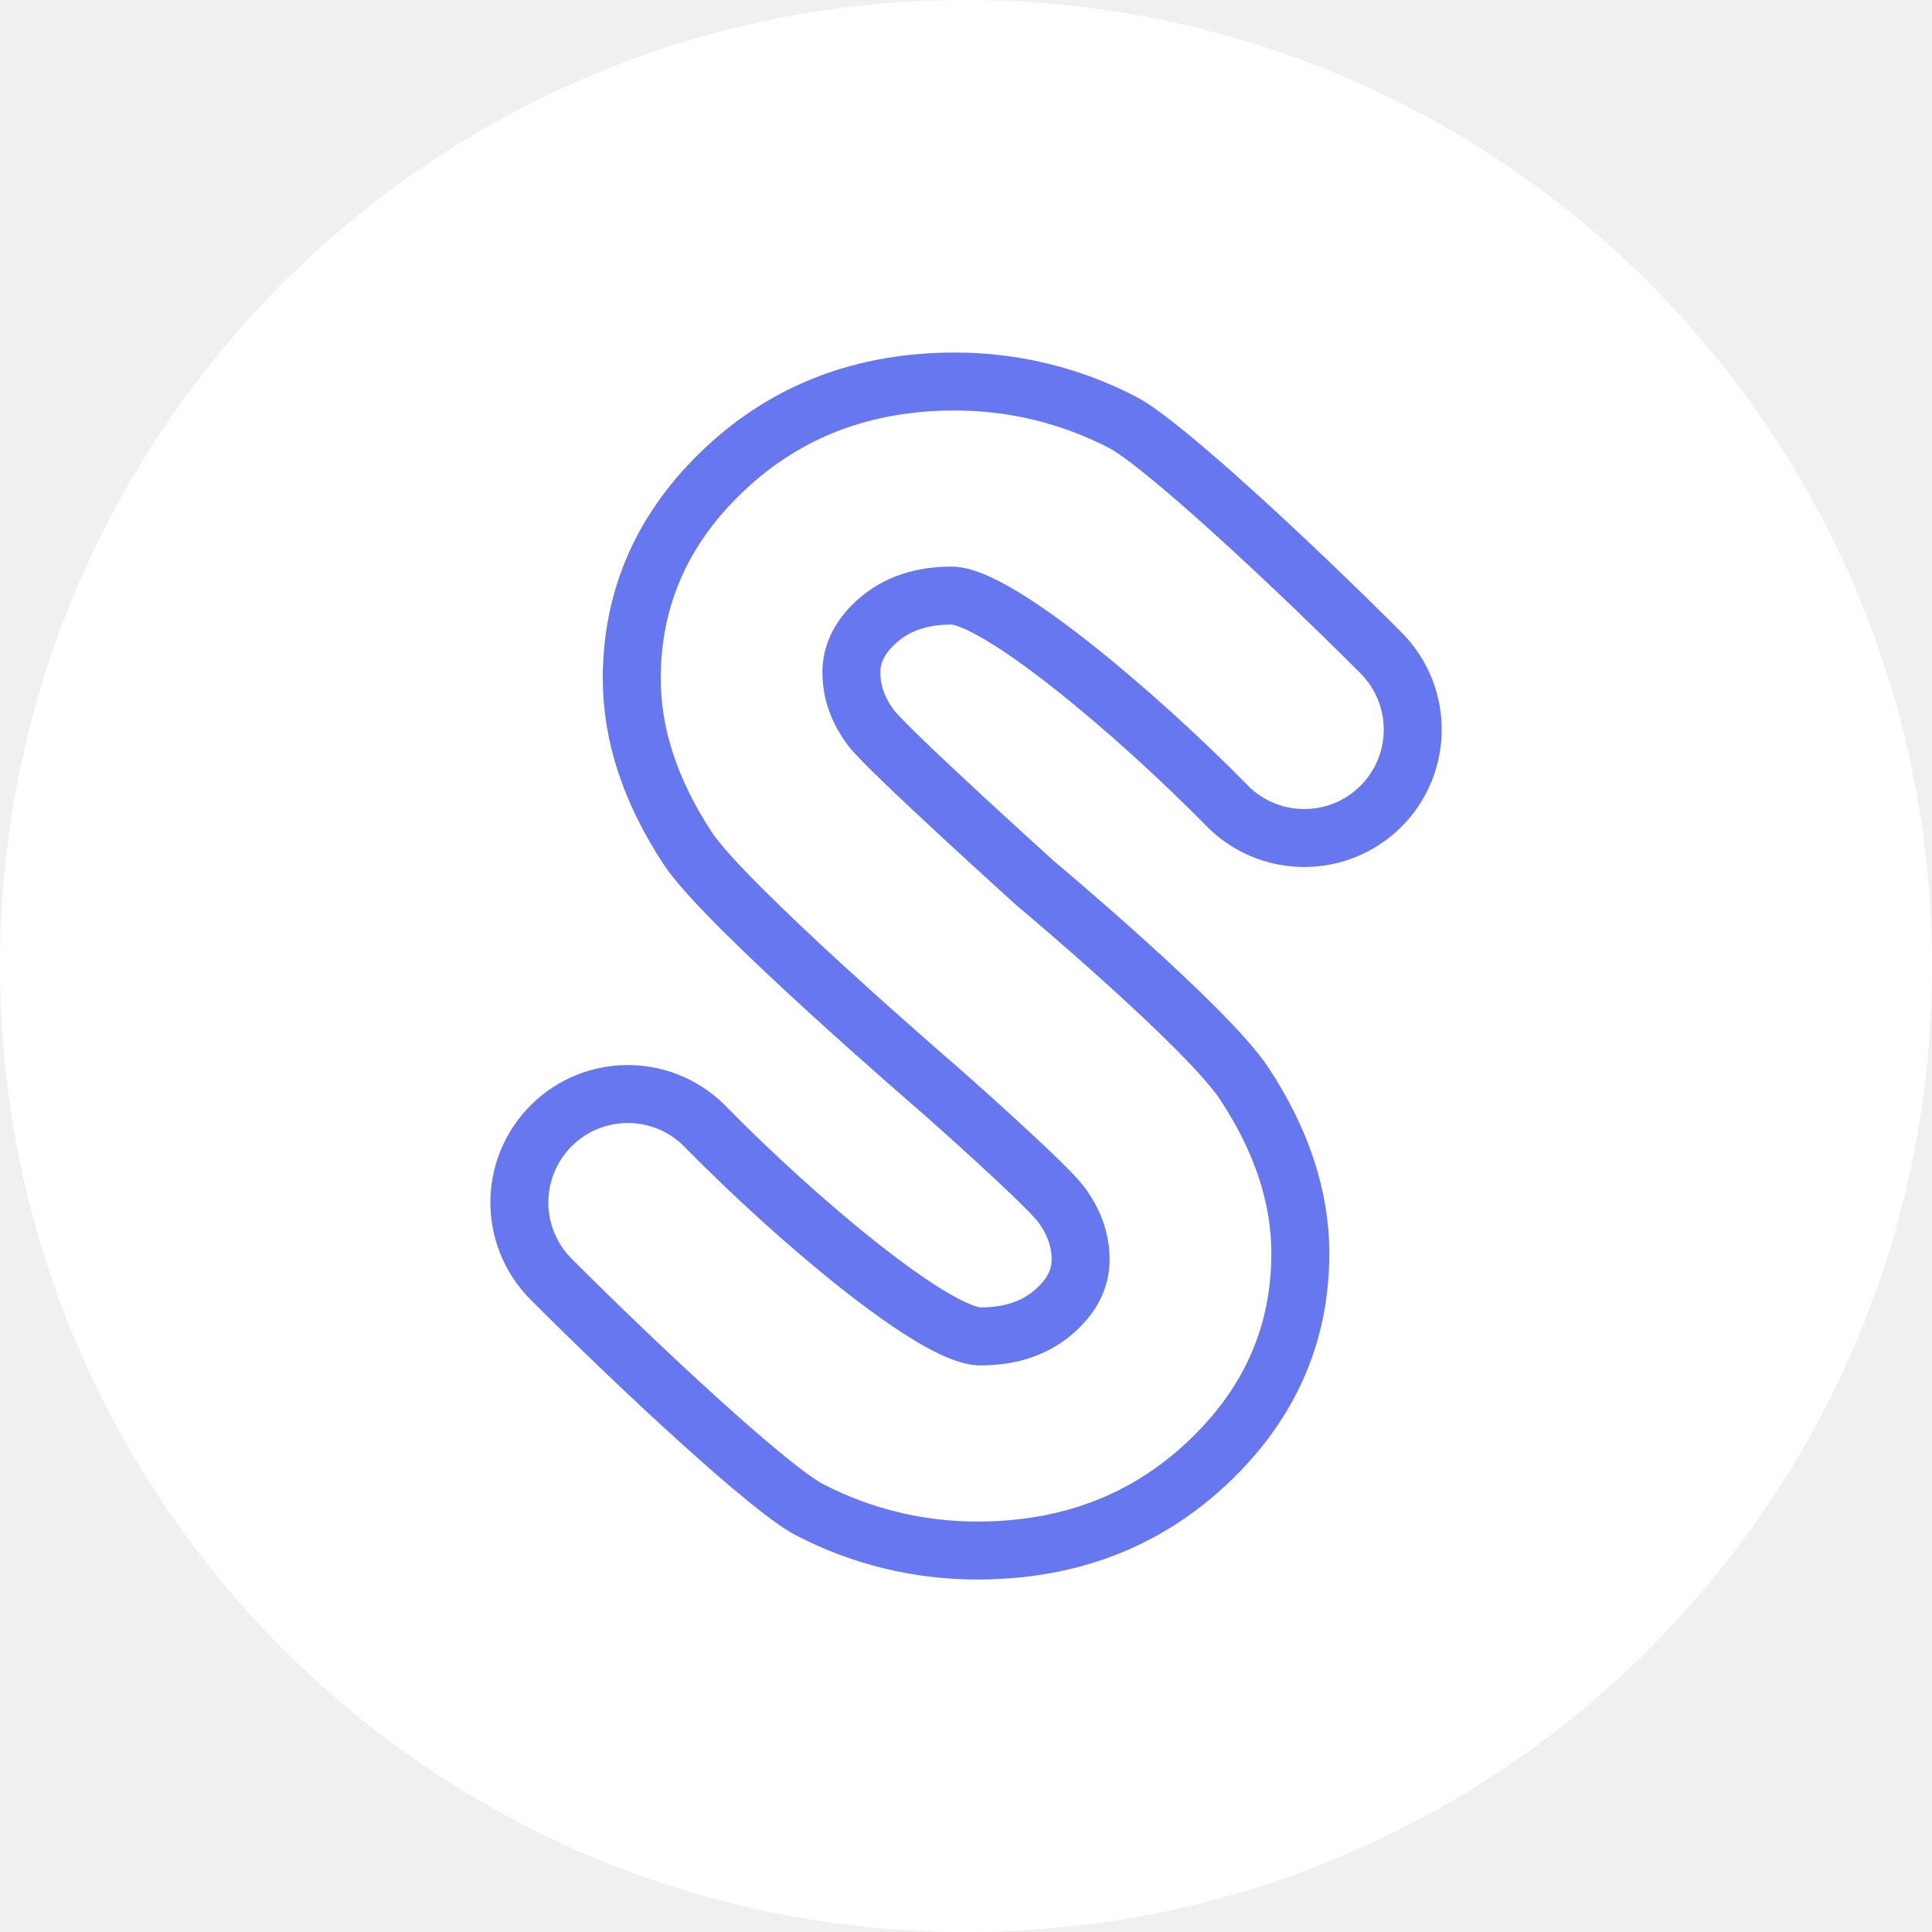
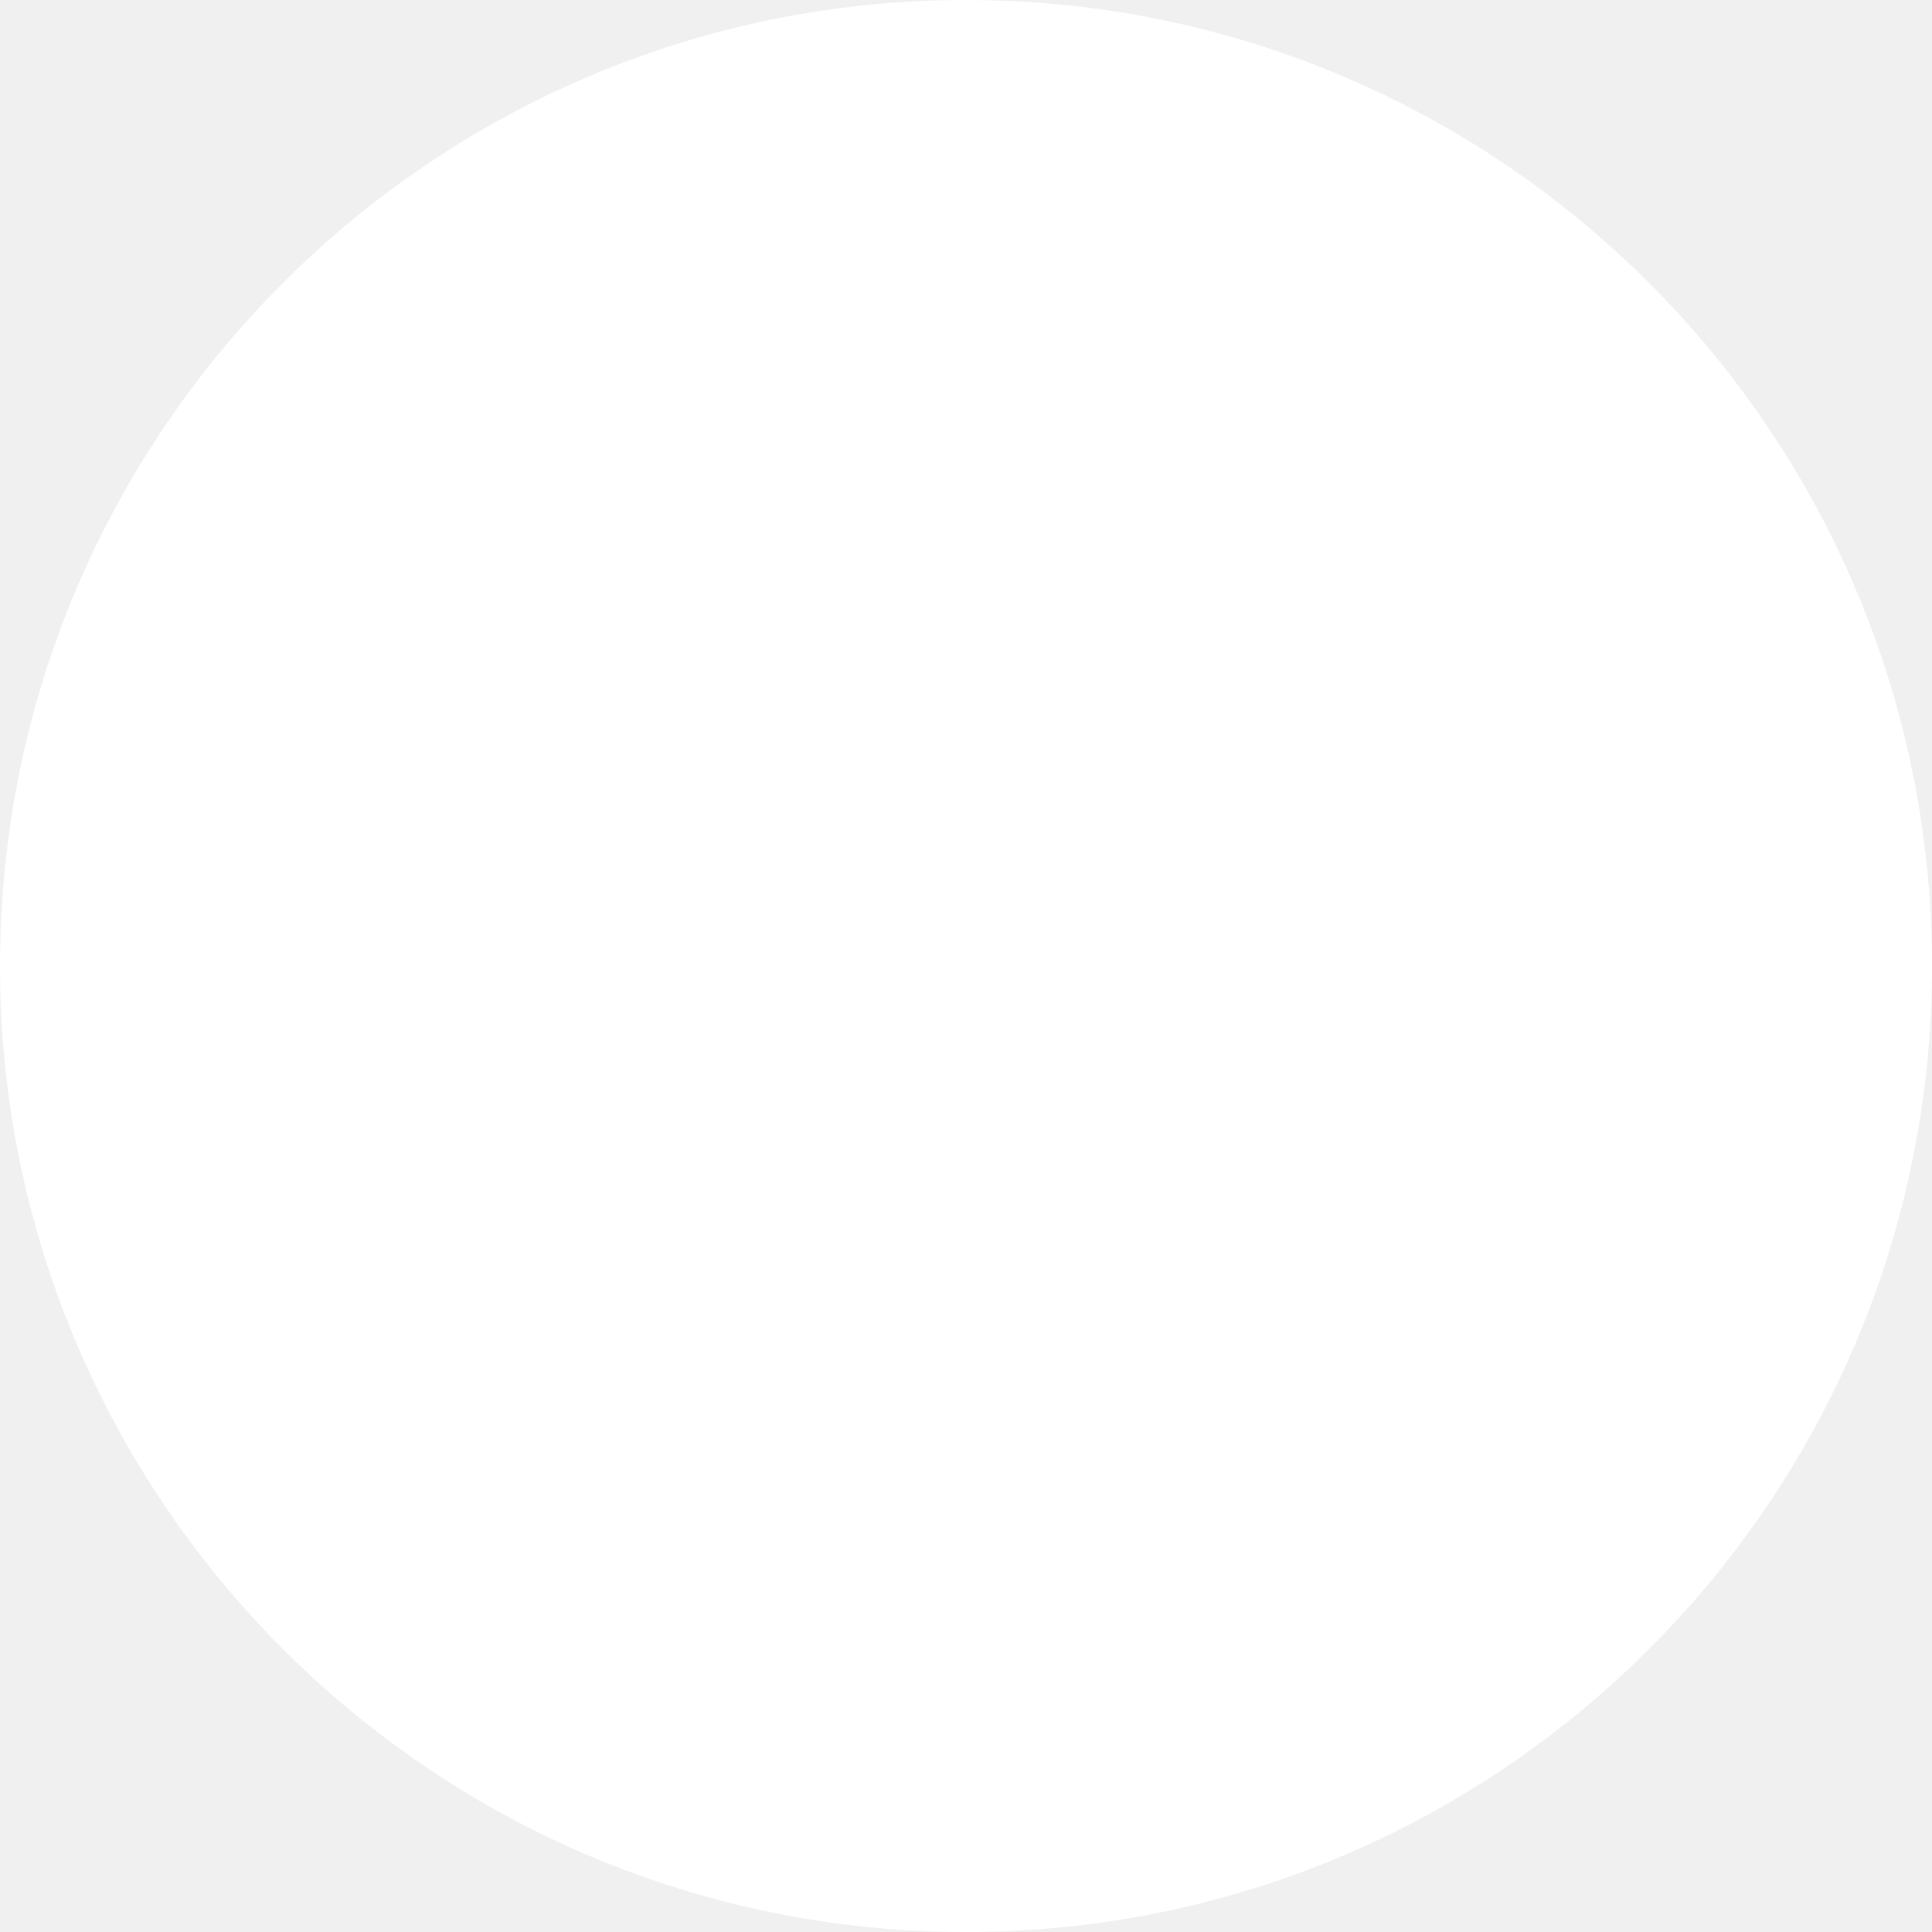
<svg xmlns="http://www.w3.org/2000/svg" id="Layer_1" data-name="Layer 1" viewBox="0 0 1000 1000">
  <defs>
-     <style>.cls-1{fill:#fff;}.cls-2{fill:none;stroke:#6777ef;stroke-miterlimit:10;stroke-width:30px;}</style>
+     <style>.cls-1{fill:#fff;}.cls-2{fill:none;stroke:#ff9c30f;stroke-miterlimit:10;stroke-width:30px;}</style>
  </defs>
  <circle class="cls-1" cx="500" cy="500" r="500" />
  <path class="cls-2" d="M486.5,564.21S375.28,468.5,356,439.14s-29-58.64-29-87.86q0-63.25,48.22-108.53t119-45.27a187.77,187.77,0,0,1,86.73,21.08c20,10.24,86.71,72.12,133.84,119.36a56.16,56.16,0,0,1-2.55,81.8h0a56.15,56.15,0,0,1-77.28-2.85c-46.88-47.82-119-108.59-142.5-108.59q-22.79,0-37.28,12.2T440.67,348q0,15.3,10.35,28.95c9.39,12.13,84.91,80.28,84.91,80.28s88.79,74.3,108.12,103.66,29,58.64,29,87.86q0,63.25-48.22,108.53t-119,45.27a187.77,187.77,0,0,1-86.73-21.08c-20-10.24-86.71-72.12-133.84-119.36a56.16,56.16,0,0,1,2.55-81.8h0a56.15,56.15,0,0,1,77.28,2.85C411.94,631,484,691.72,507.56,691.72q22.79,0,37.28-12.2T559.33,652q0-15.3-10.35-28.95C539.59,611,486.5,564.21,486.5,564.21Z" />
</svg>
